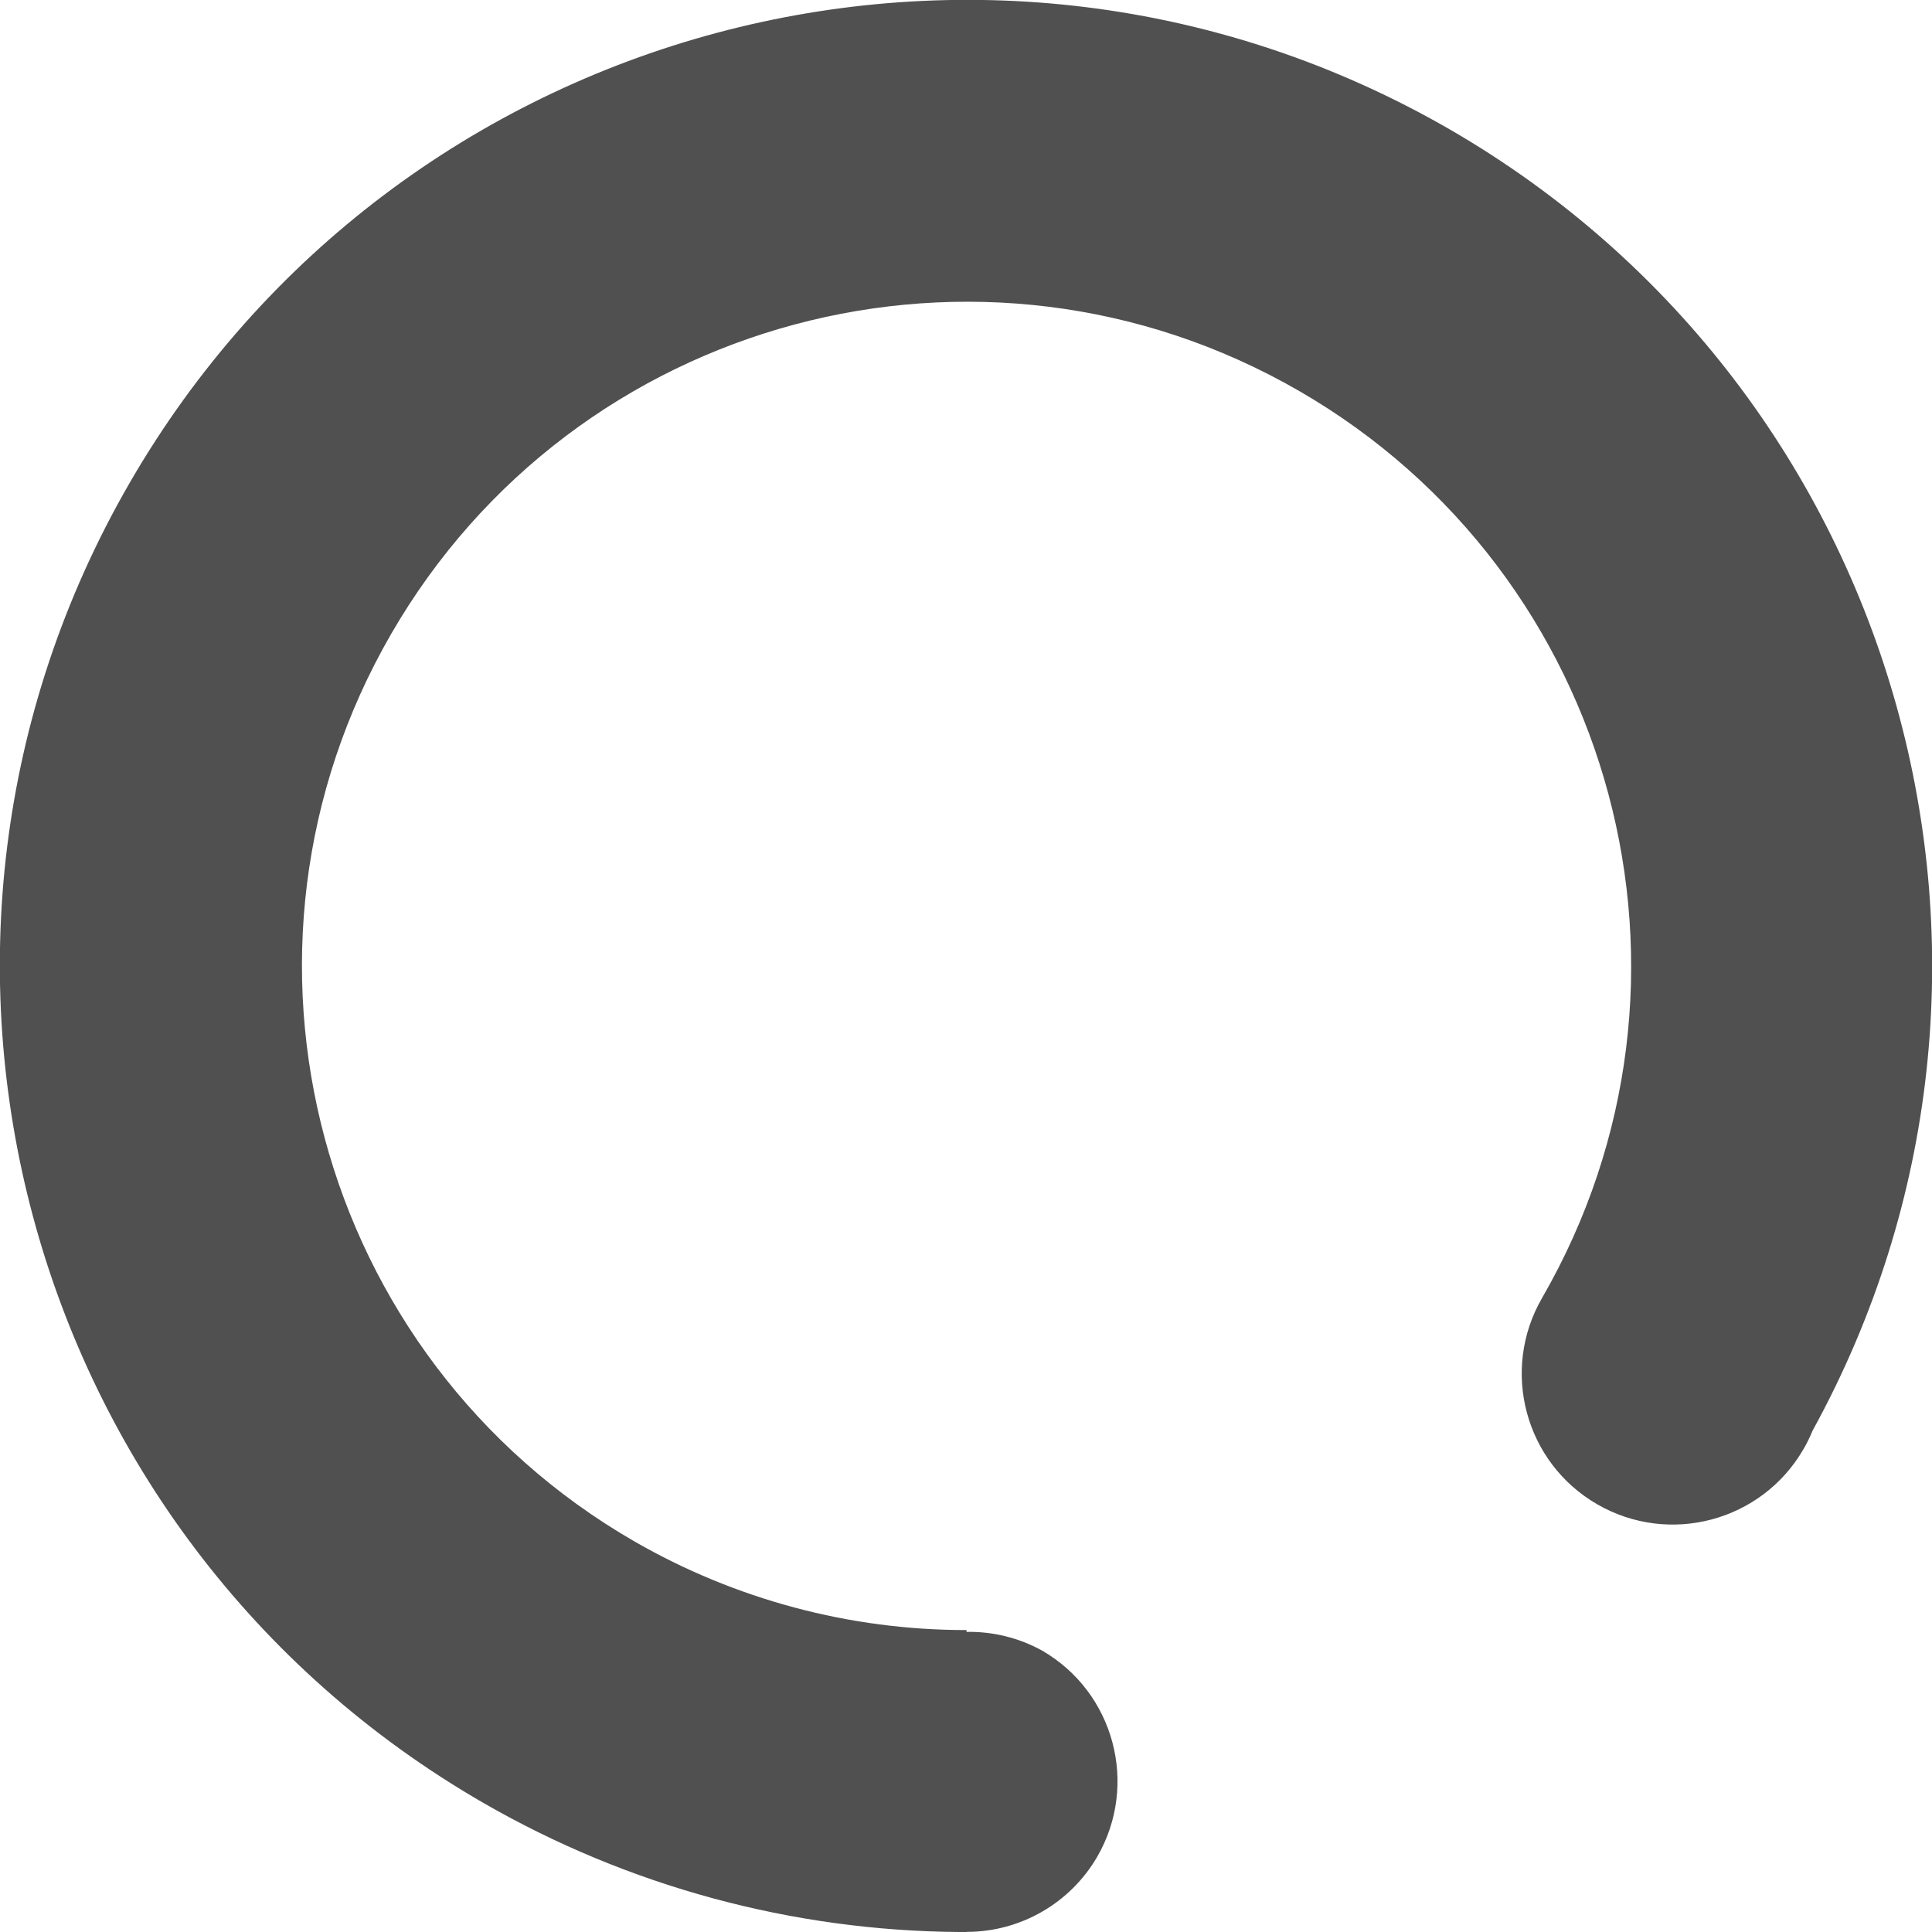
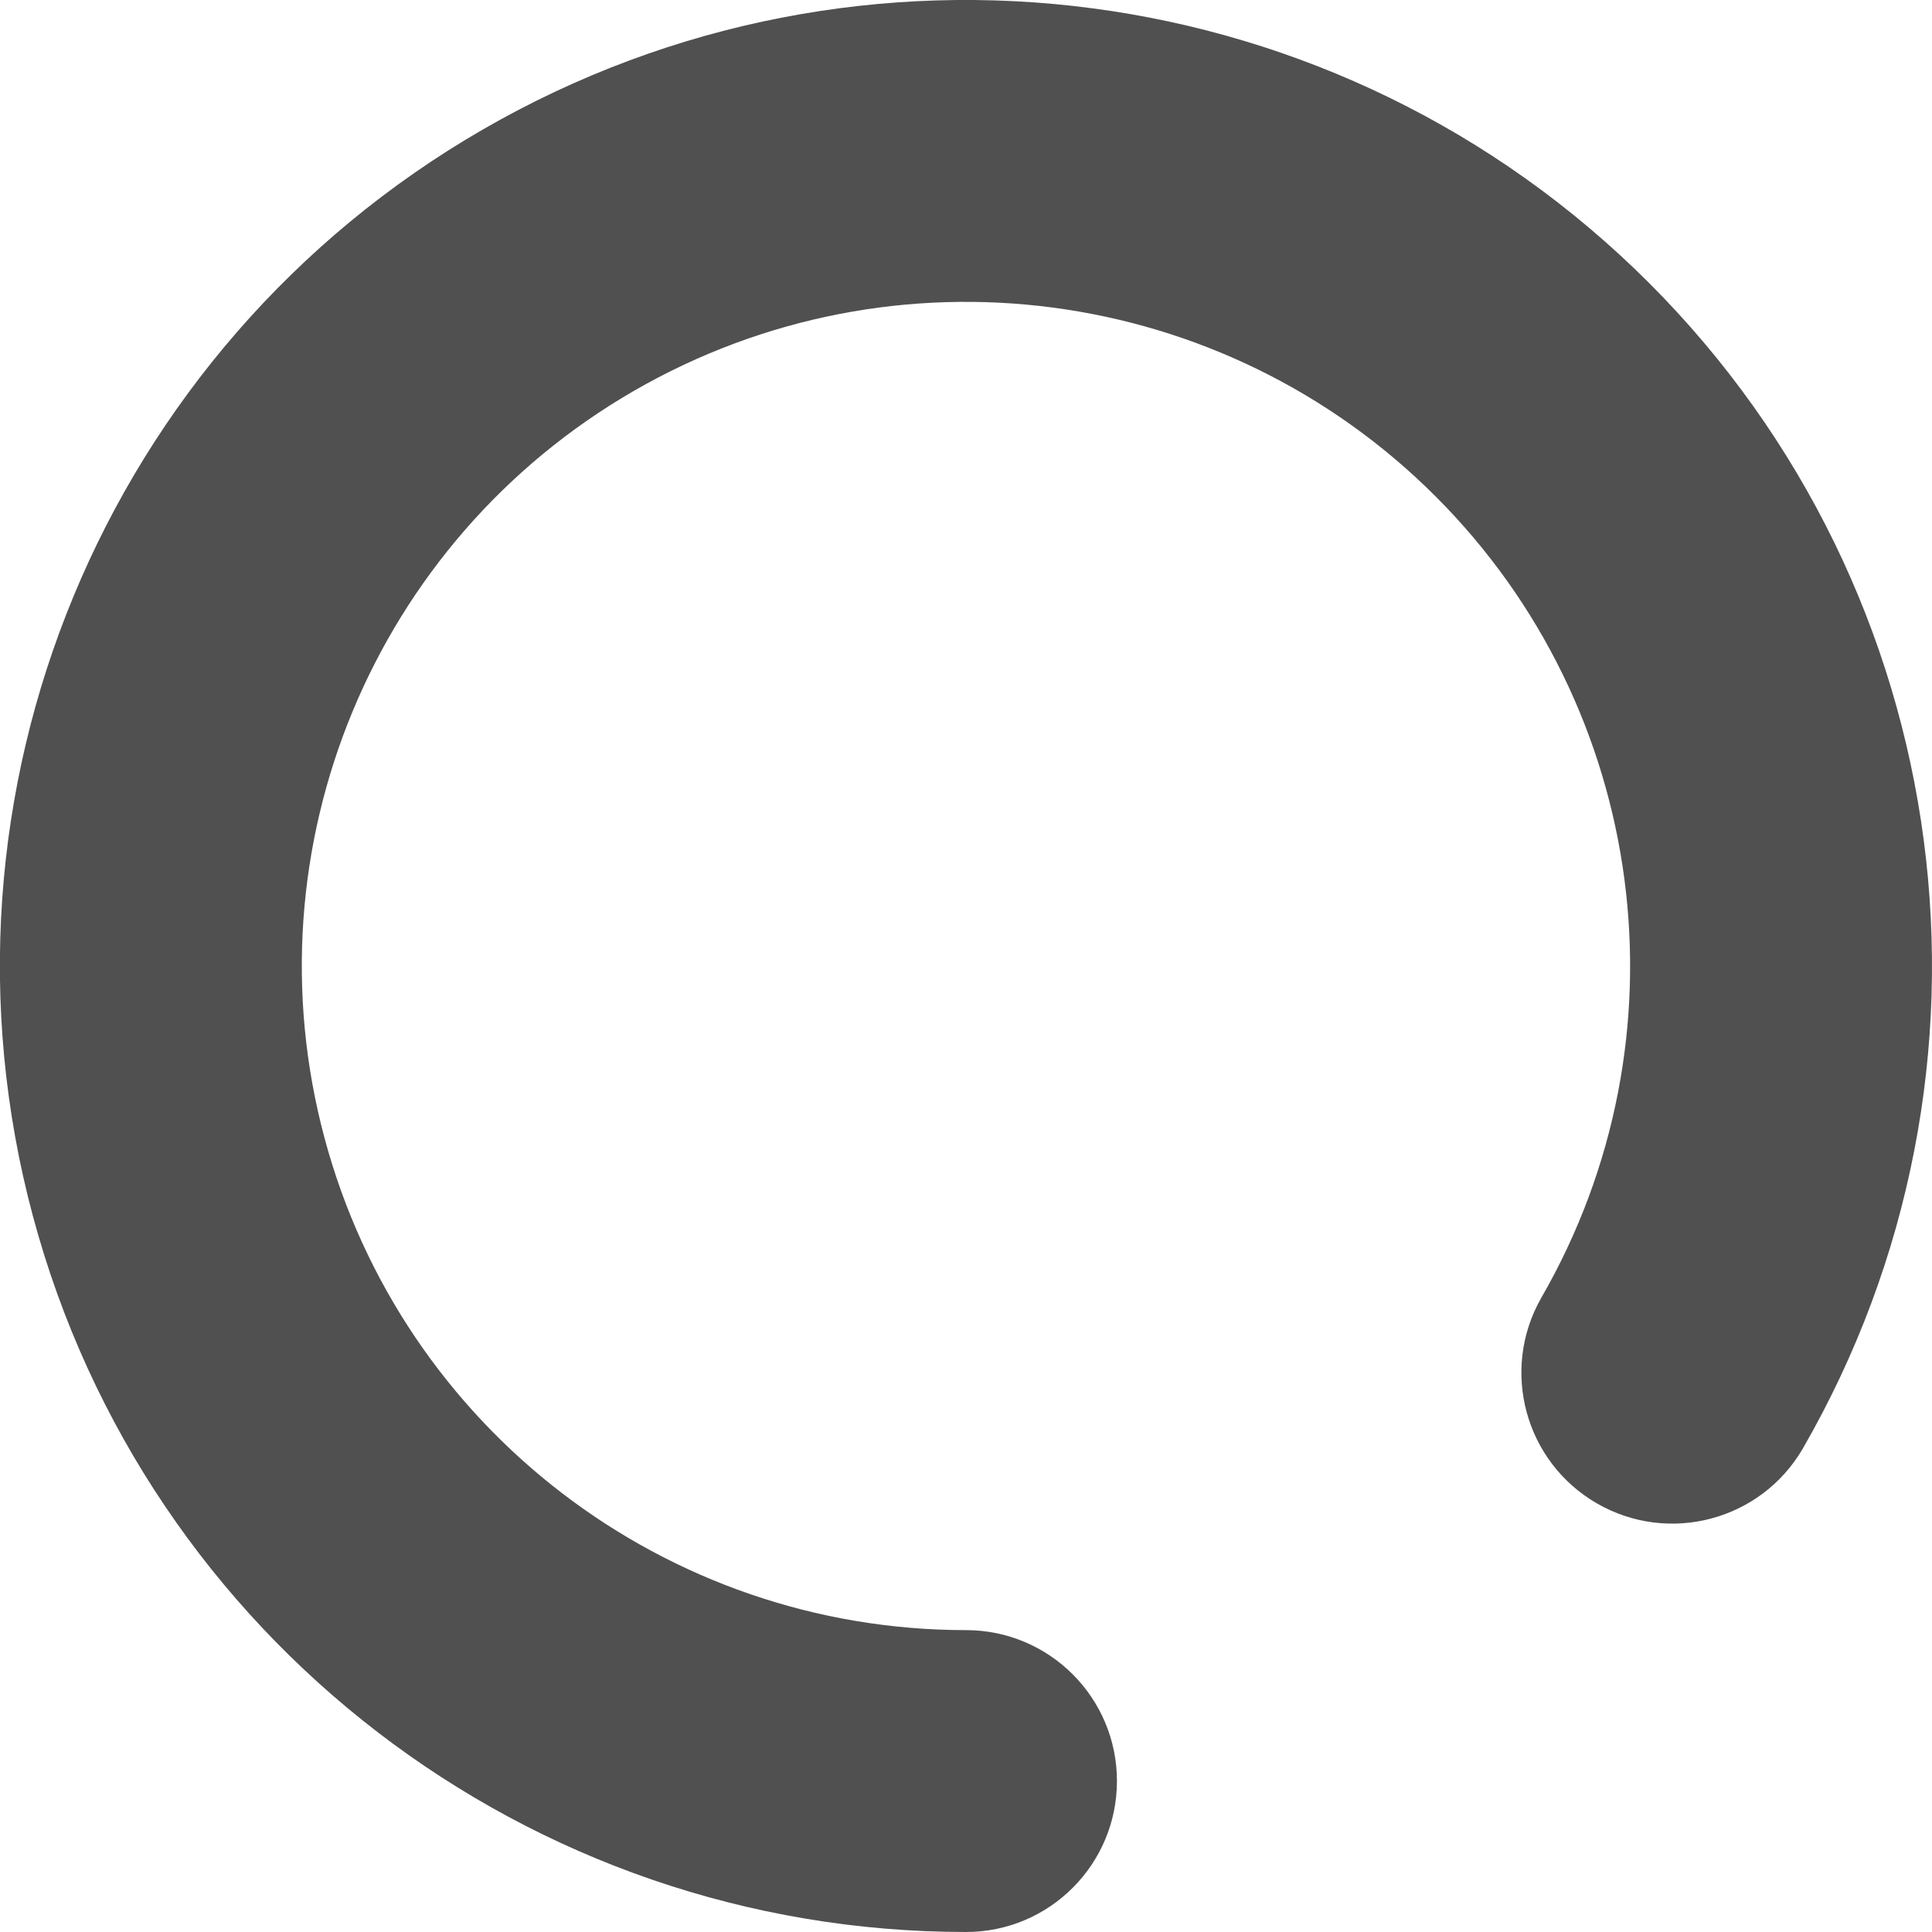
- <svg xmlns="http://www.w3.org/2000/svg" width="32" height="32" viewBox="44 -56 32 32" version="1.1" style="fill:none;stroke-linecap:round;stroke-linejoin:round" id="svg7">
-   <defs id="defs7" />
-   <g transform="scale(1,-1)" id="g7">
-     <path id="path12" style="fill:#505050;fill-opacity:1;stroke:none;stroke-width:0.25;stroke-dasharray:none" d="m 73.872,31.998 a 2.501,2.5 8.687 0 1 0.15,0.306 16.009,16.002 8.686 0 1 -6.008,21.552 16.009,16.002 8.686 0 1 -21.869,-5.858 16.009,16.002 8.686 0 1 5.858,-21.858 16.009,16.002 8.686 0 1 7.887,-2.14 16.009,16.002 8.686 0 1 0.117,-3.6e-5 l 9.99e-4,0.002 a 2.501,2.5 8.687 0 1 2.166,1.245 2.501,2.5 8.687 0 1 -0.915,3.415 2.501,2.5 8.687 0 1 -1.25,0.309 l -8.29e-4,0.03 a 11.006,11.001 8.688 0 0 -5.503,1.47 11.006,11.001 8.688 0 0 -4.027,15.028 11.006,11.001 8.688 0 0 15.035,4.028 11.006,11.001 8.688 0 0 4.027,-15.028 2.501,2.5 8.687 0 1 0.915,-3.415 2.501,2.5 8.687 0 1 3.417,0.915 z m 0.269,0.704 a 2.501,2.5 8.687 0 1 0.012,0.061 2.501,2.5 8.687 0 0 -0.012,-0.061 z m 0.051,0.771 a 2.501,2.5 8.687 0 1 -0.004,0.056 2.501,2.5 8.687 0 0 0.004,-0.056 z m -0.195,0.771 a 2.501,2.5 8.687 0 1 -0.025,0.051 2.501,2.5 8.687 0 0 0.025,-0.051 z m -0.414,0.647 a 2.501,2.5 8.687 0 1 -0.041,0.046 2.501,2.5 8.687 0 0 0.041,-0.046 z m -1.331,0.79 a 2.501,2.5 8.687 0 1 -0.061,0.012 2.501,2.5 8.687 0 0 0.061,-0.012 z m -0.772,0.051 a 2.501,2.5 8.687 0 1 -0.056,-0.004 2.501,2.5 8.687 0 0 0.056,0.004 z m -0.772,-0.195 a 2.501,2.5 8.687 0 1 -0.051,-0.025 2.501,2.5 8.687 0 0 0.051,0.025 z m -0.647,-0.414 a 2.501,2.5 8.687 0 1 -0.046,-0.041 2.501,2.5 8.687 0 0 0.046,0.041 z M 58.172,24.807 a 2.501,2.5 8.687 0 0 -0.041,0.046 2.501,2.5 8.687 0 1 0.041,-0.046 z m -0.43,0.643 a 2.501,2.5 8.687 0 0 -0.025,0.051 2.501,2.5 8.687 0 1 0.025,-0.051 z m 1.444,3.382 a 2.501,2.5 8.687 0 1 -0.051,-0.018 2.501,2.5 8.687 0 0 0.051,0.018 z M 57.525,26.215 a 2.501,2.5 8.687 0 0 -0.004,0.056 2.501,2.5 8.687 0 1 0.004,-0.056 z m 0.897,2.198 a 2.501,2.5 8.687 0 1 -0.033,-0.03 2.501,2.5 8.687 0 0 0.033,0.03 z m -0.863,-1.431 a 2.501,2.5 8.687 0 0 0.012,0.061 2.501,2.5 8.687 0 1 -0.012,-0.061 z" />
-   </g>
+ <svg xmlns="http://www.w3.org/2000/svg" width="32" height="32" viewBox="44 -56 32 32" version="1.1" style="fill:none;stroke-linecap:round;stroke-linejoin:round" id="svg8">
+   <defs id="defs8" />
+   <path d="m 60,-24 a 2.5,2.5 0 0 0 0,-5 11,11 0 1 1 9.526,-5.5 2.5,2.5 0 0 0 4.33,2.5 16,16 0 1 0 -13.857,8 z" style="fill:#505050;stroke:none;stroke-width:0.25" id="path9" />
</svg>
